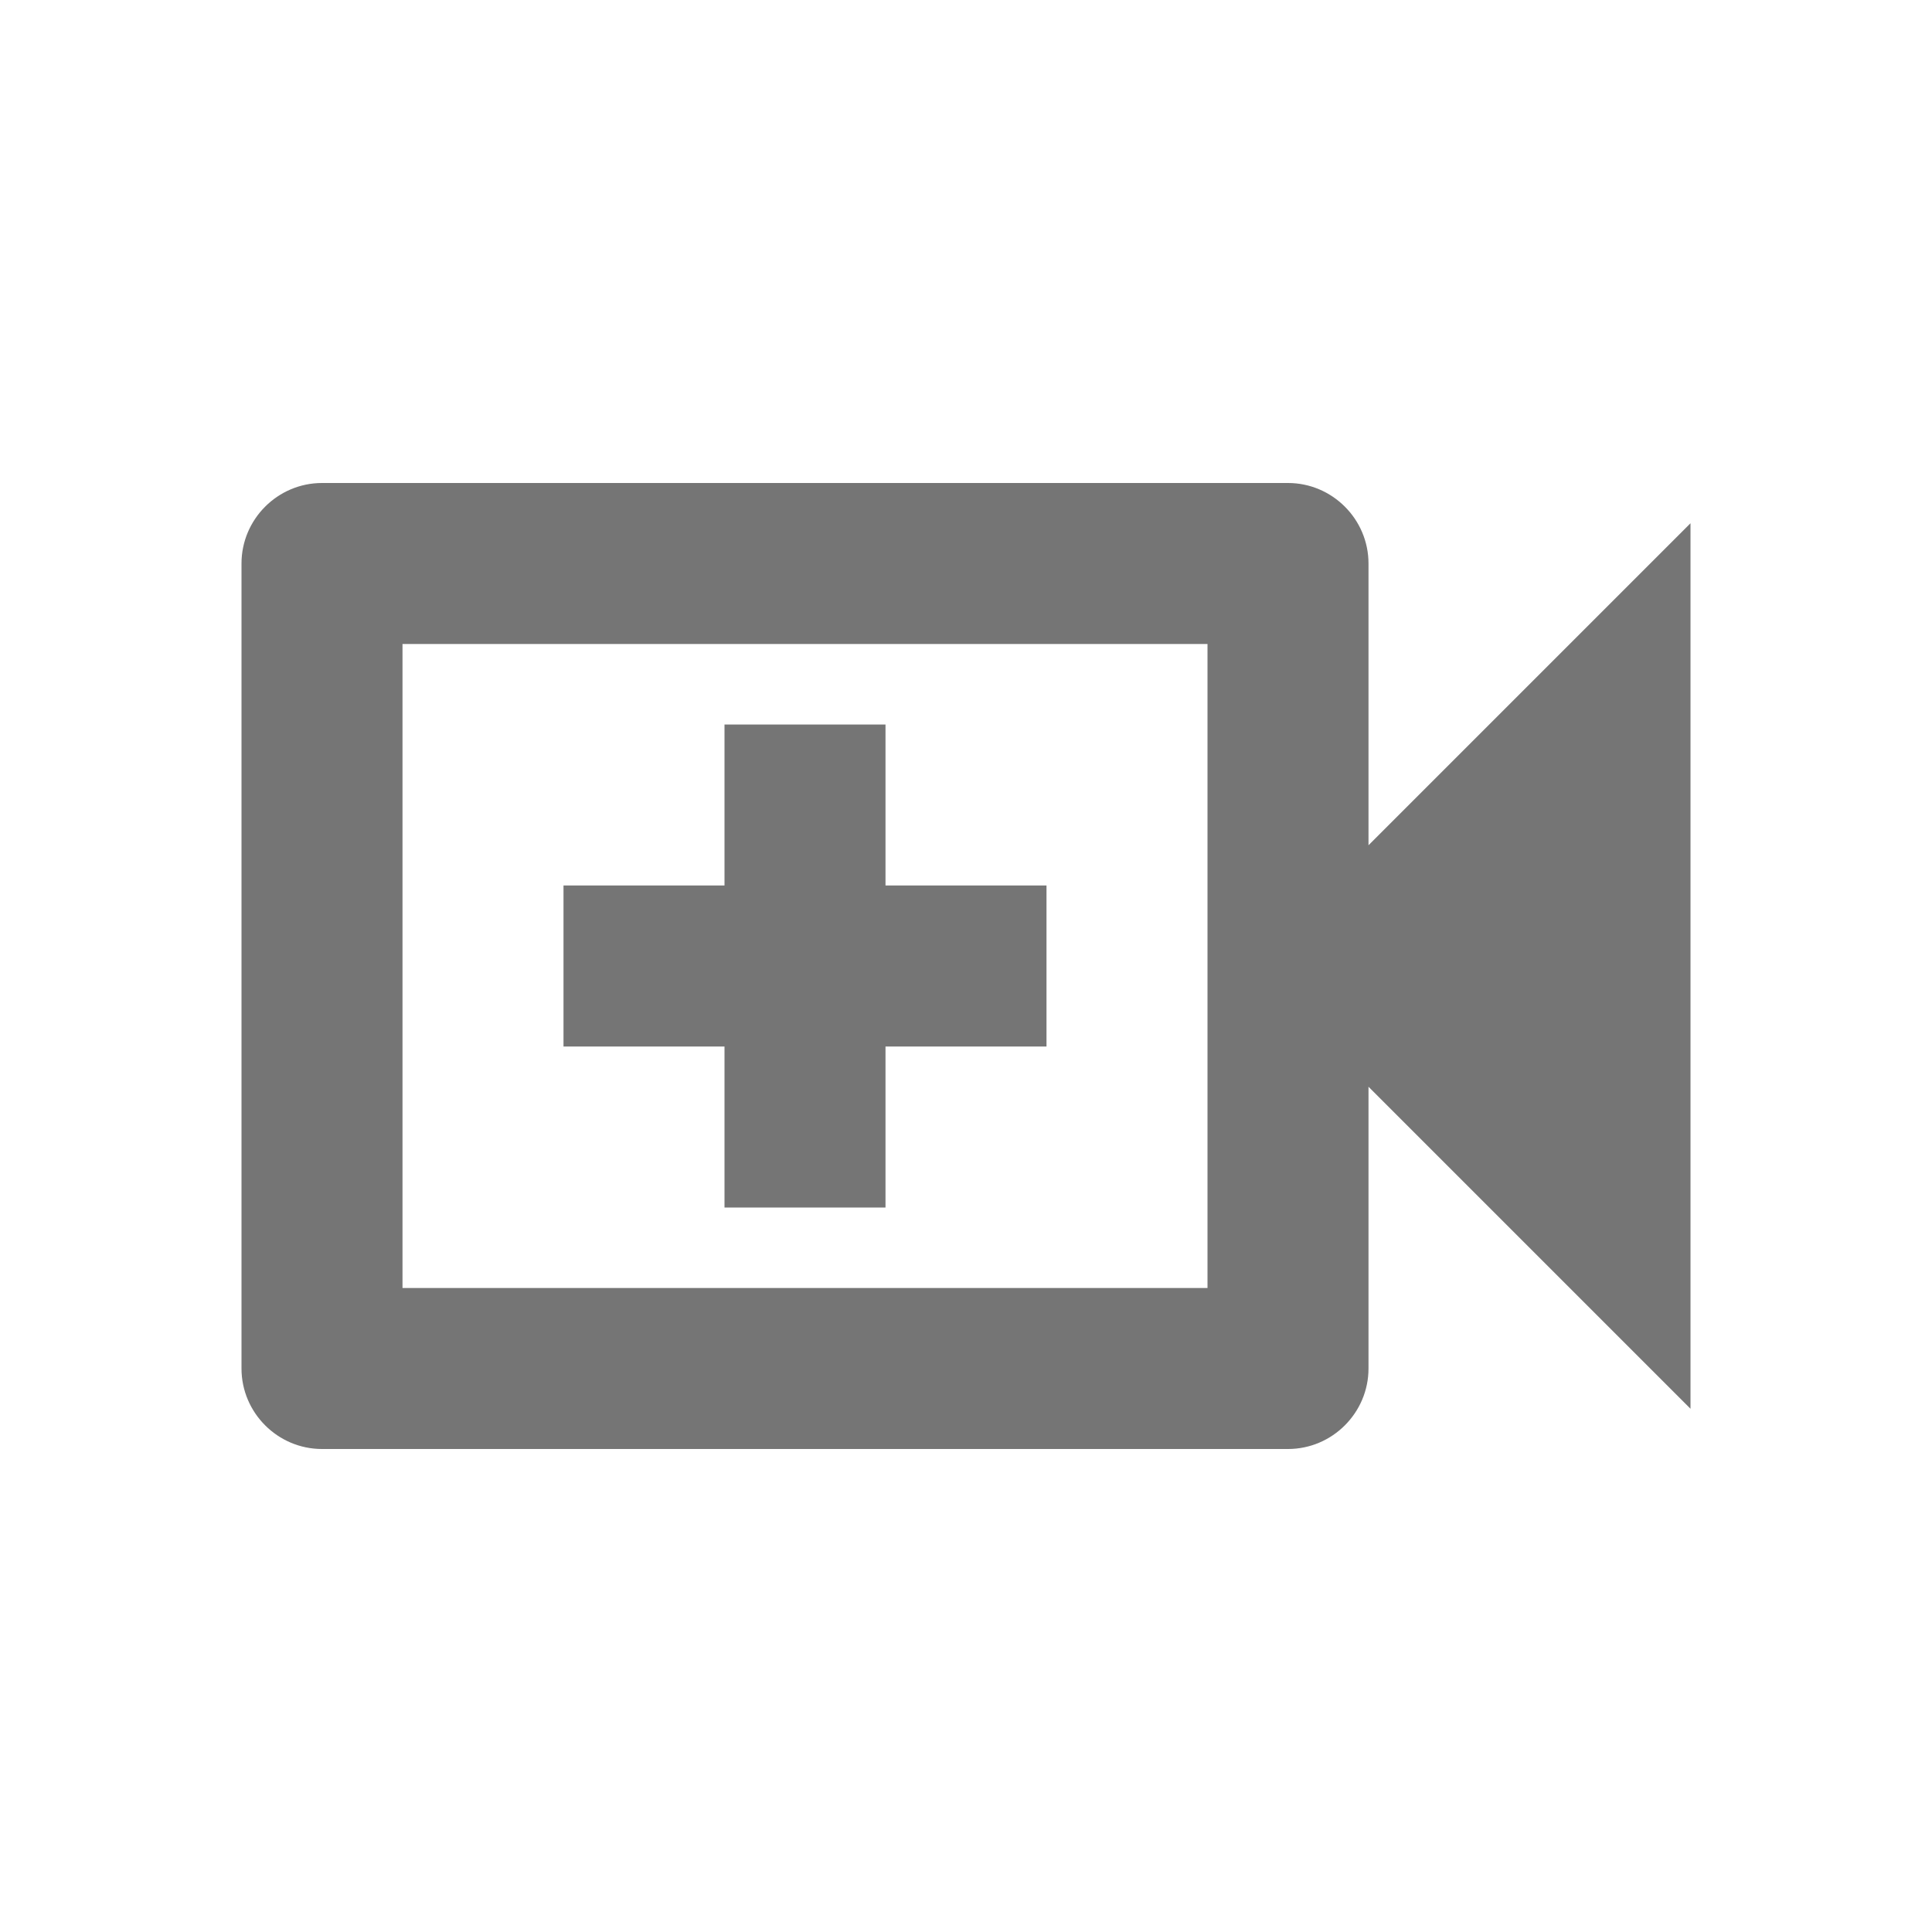
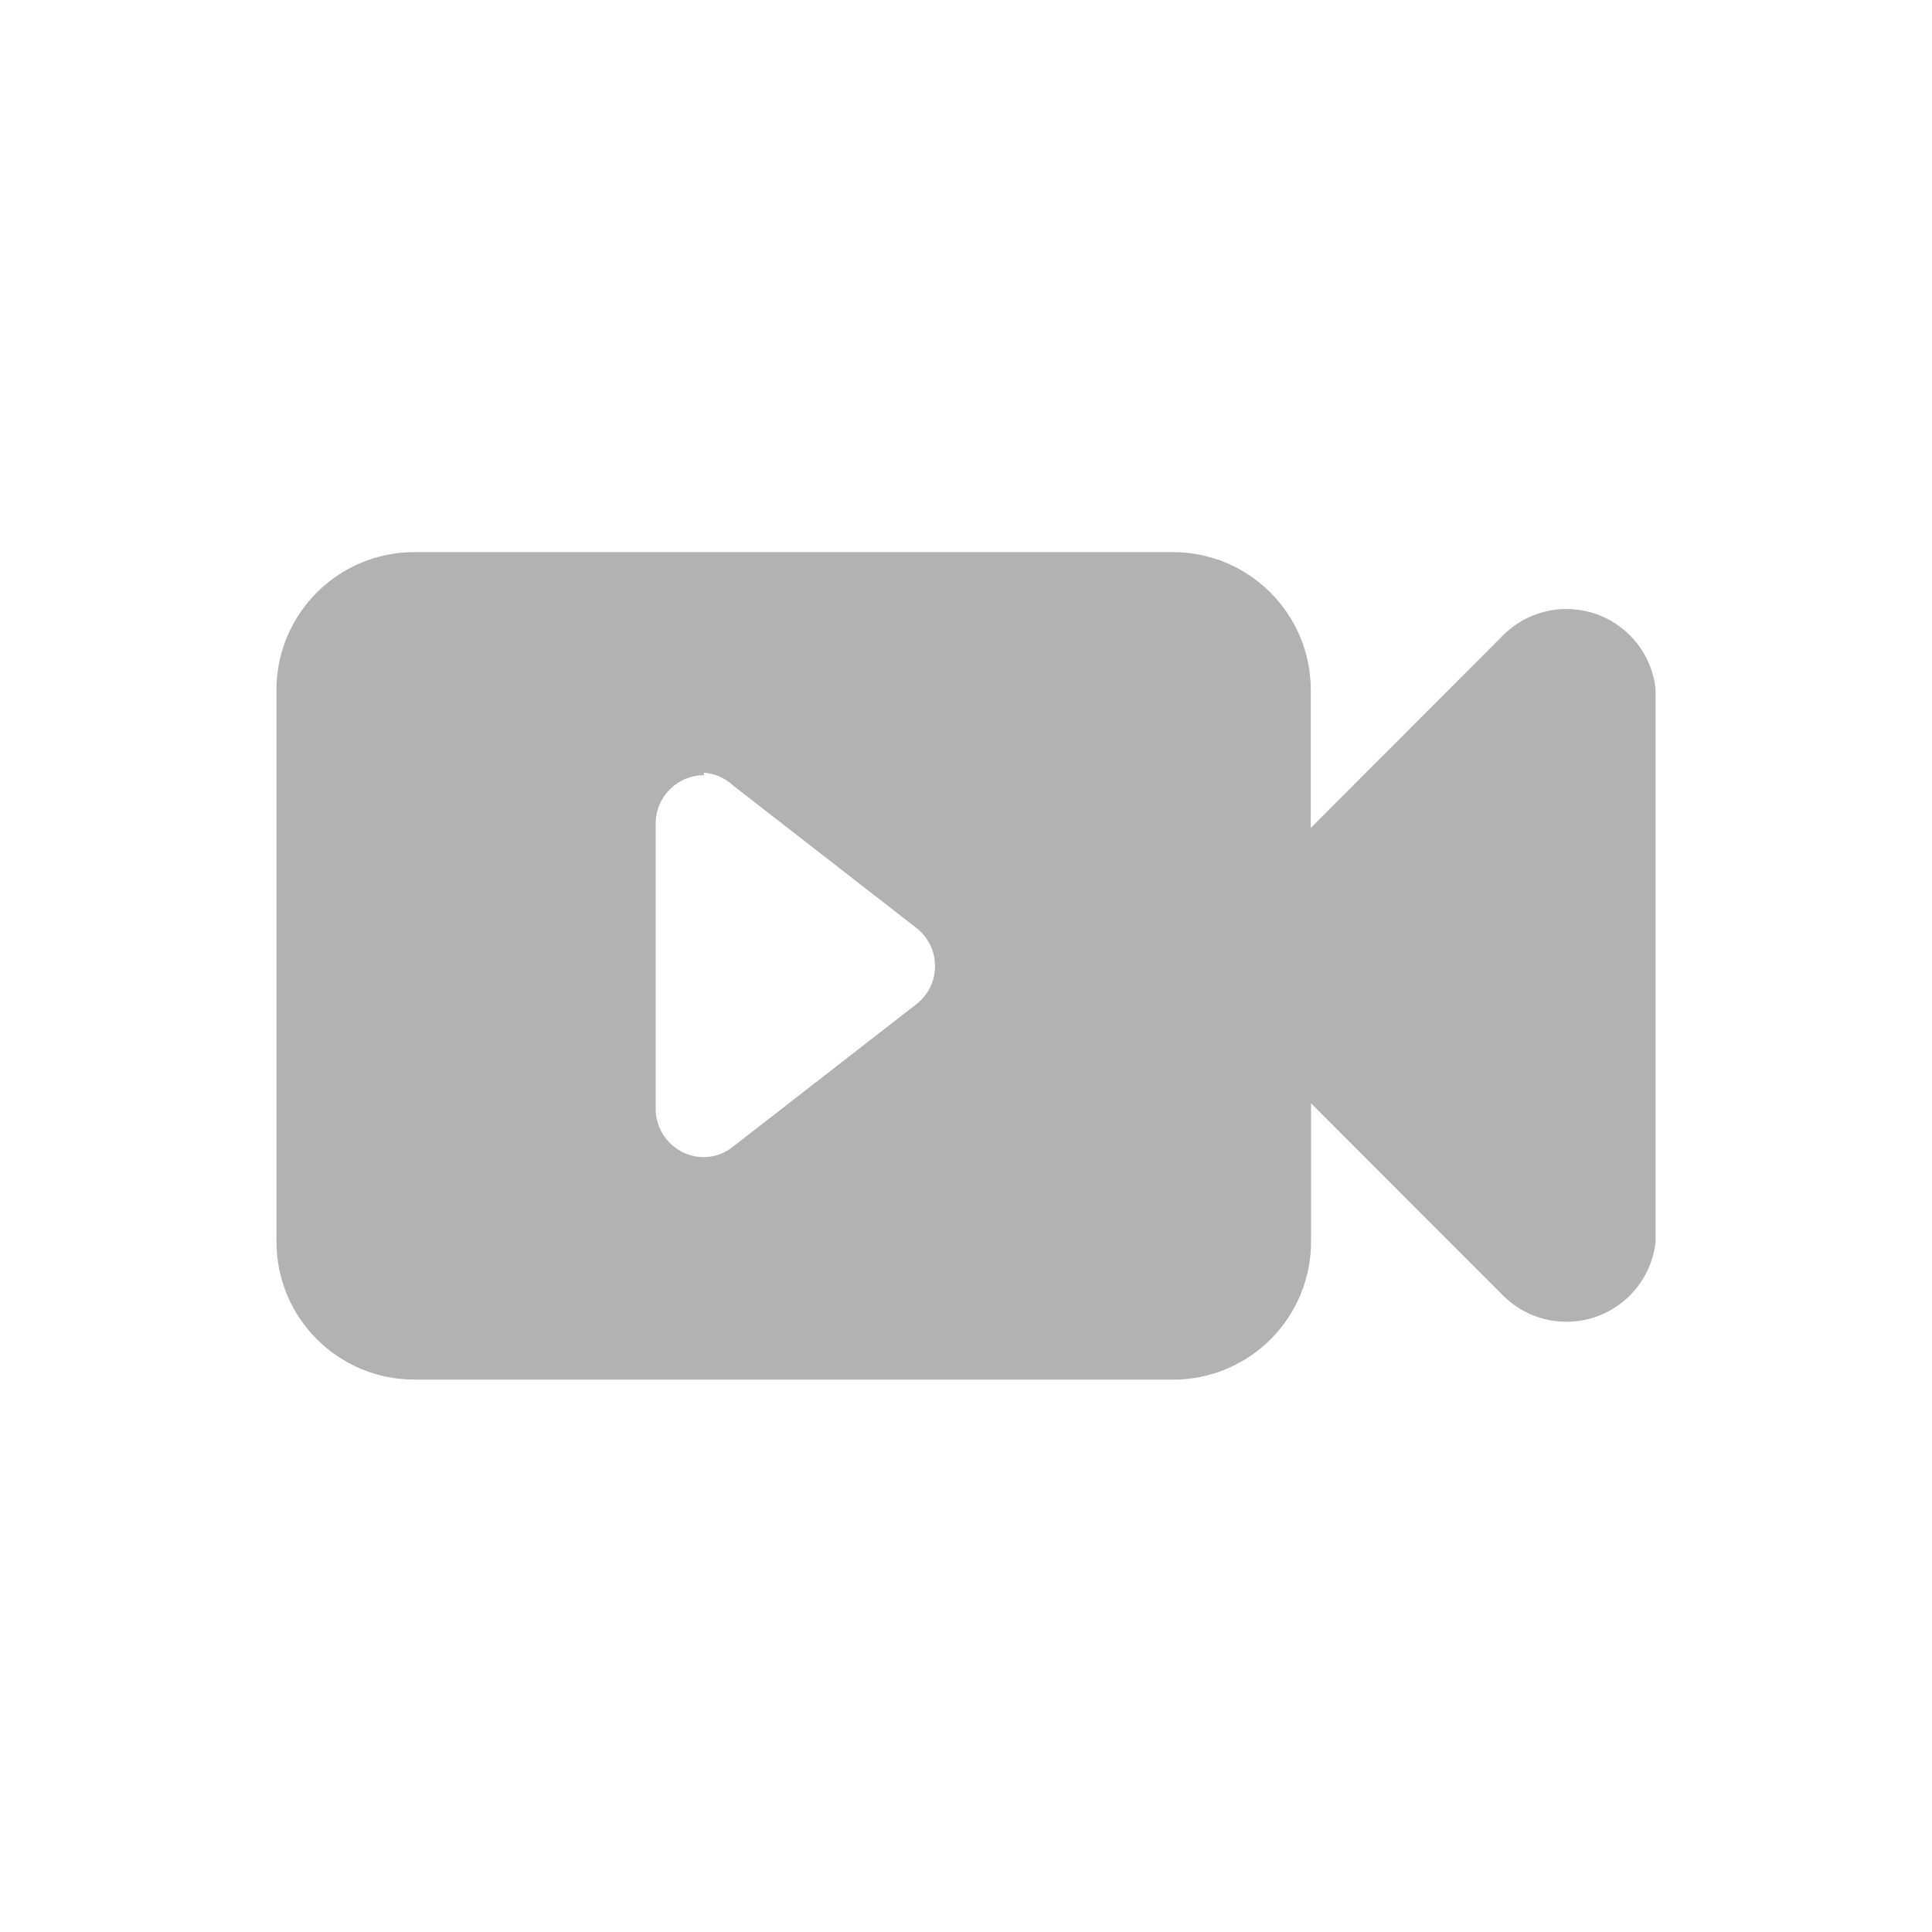
- <svg xmlns="http://www.w3.org/2000/svg" height="24px" viewBox="0 0 24 24" width="24px" fill="#757575">
-   <path d="M0 0h24v24H0V0z" fill="none" />
-   <path d="M17 10.5V7c0-.55-.45-1-1-1H4c-.55 0-1 .45-1 1v10c0 .55.45 1 1 1h12c.55 0 1-.45 1-1v-3.5l4 4v-11l-4 4zM15 16H5V8h10v8zm-6-1h2v-2h2v-2h-2V9H9v2H7v2h2z" />
+ <svg xmlns="http://www.w3.org/2000/svg" width="28.018" height="28.018" viewBox="0 0 28.018 28.018">
+   <defs>
+     <clipPath id="clip-path">
+       <rect id="Rectangle_200" data-name="Rectangle 200" width="20" height="20" transform="translate(0 0)" fill="#b2b2b2" stroke="#707070" stroke-width="1" />
+     </clipPath>
+   </defs>
+   <g id="Group_2095" data-name="Group 2095" transform="translate(1069.009 5149.009)">
+     <rect id="Rectangle_312" data-name="Rectangle 312" width="28.018" height="28.018" transform="translate(-1069.009 -5149.009)" fill="#b2b2b2" opacity="0" />
+     <g id="Mask_Group_14" data-name="Mask Group 14" transform="translate(-1065 -5145)" clip-path="url(#clip-path)">
+       <g id="Group_1023" data-name="Group 1023" transform="translate(0 4.002)">
+         <path id="Subtraction_15" data-name="Subtraction 15" d="M21665,13236h-11a2,2,0,0,1-2-2v-8a2,2,0,0,1,2-2h11a2,2,0,0,1,2,2v2l2.779-2.784a1.3,1.3,0,0,1,2.229.919l0,7.724a1.3,1.3,0,0,1-2.225.916l-2.779-2.782v2a2,2,0,0,1-2,2.008Zm-6.8-8.765a.7.7,0,0,0-.7.7v4.139a.7.7,0,0,0,.7.7.68.68,0,0,0,.424-.154l2.66-2.067a.7.7,0,0,0,0-1.1l-2.66-2.067a.691.691,0,0,0-.424-.187Z" transform="translate(-21652 -13224.004)" fill="#b2b2b2" />
+       </g>
+     </g>
+   </g>
</svg>
